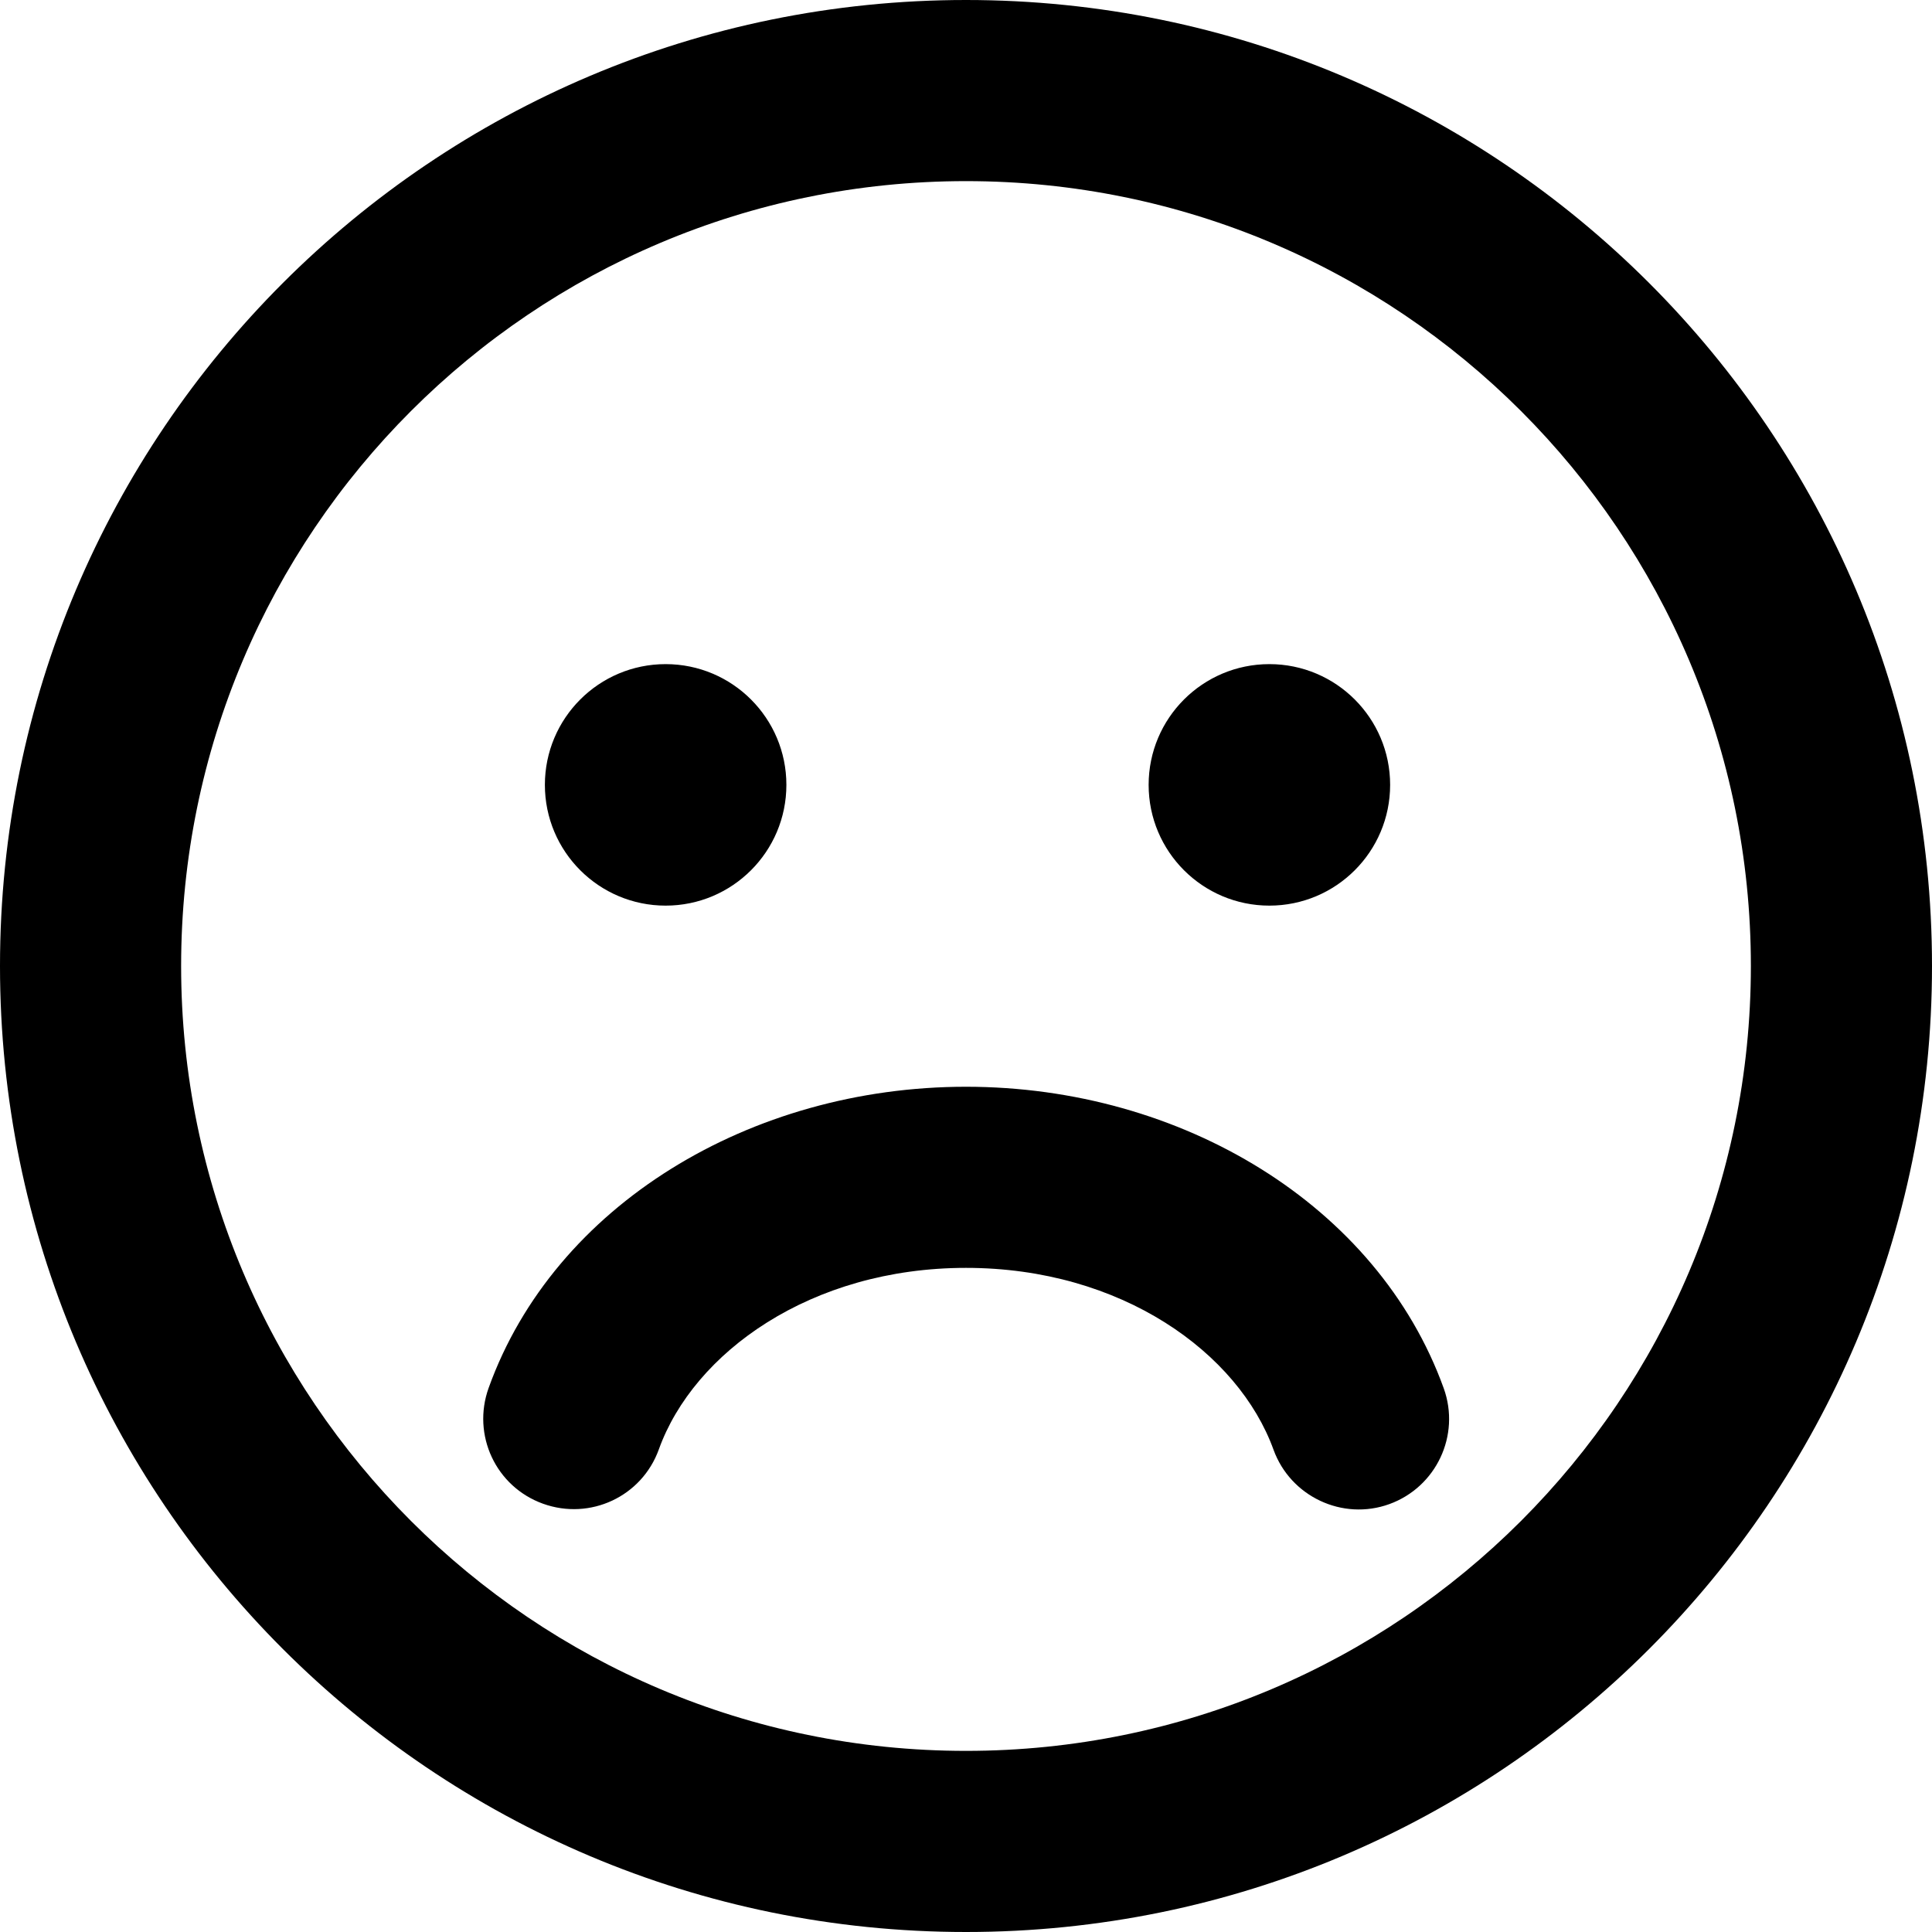
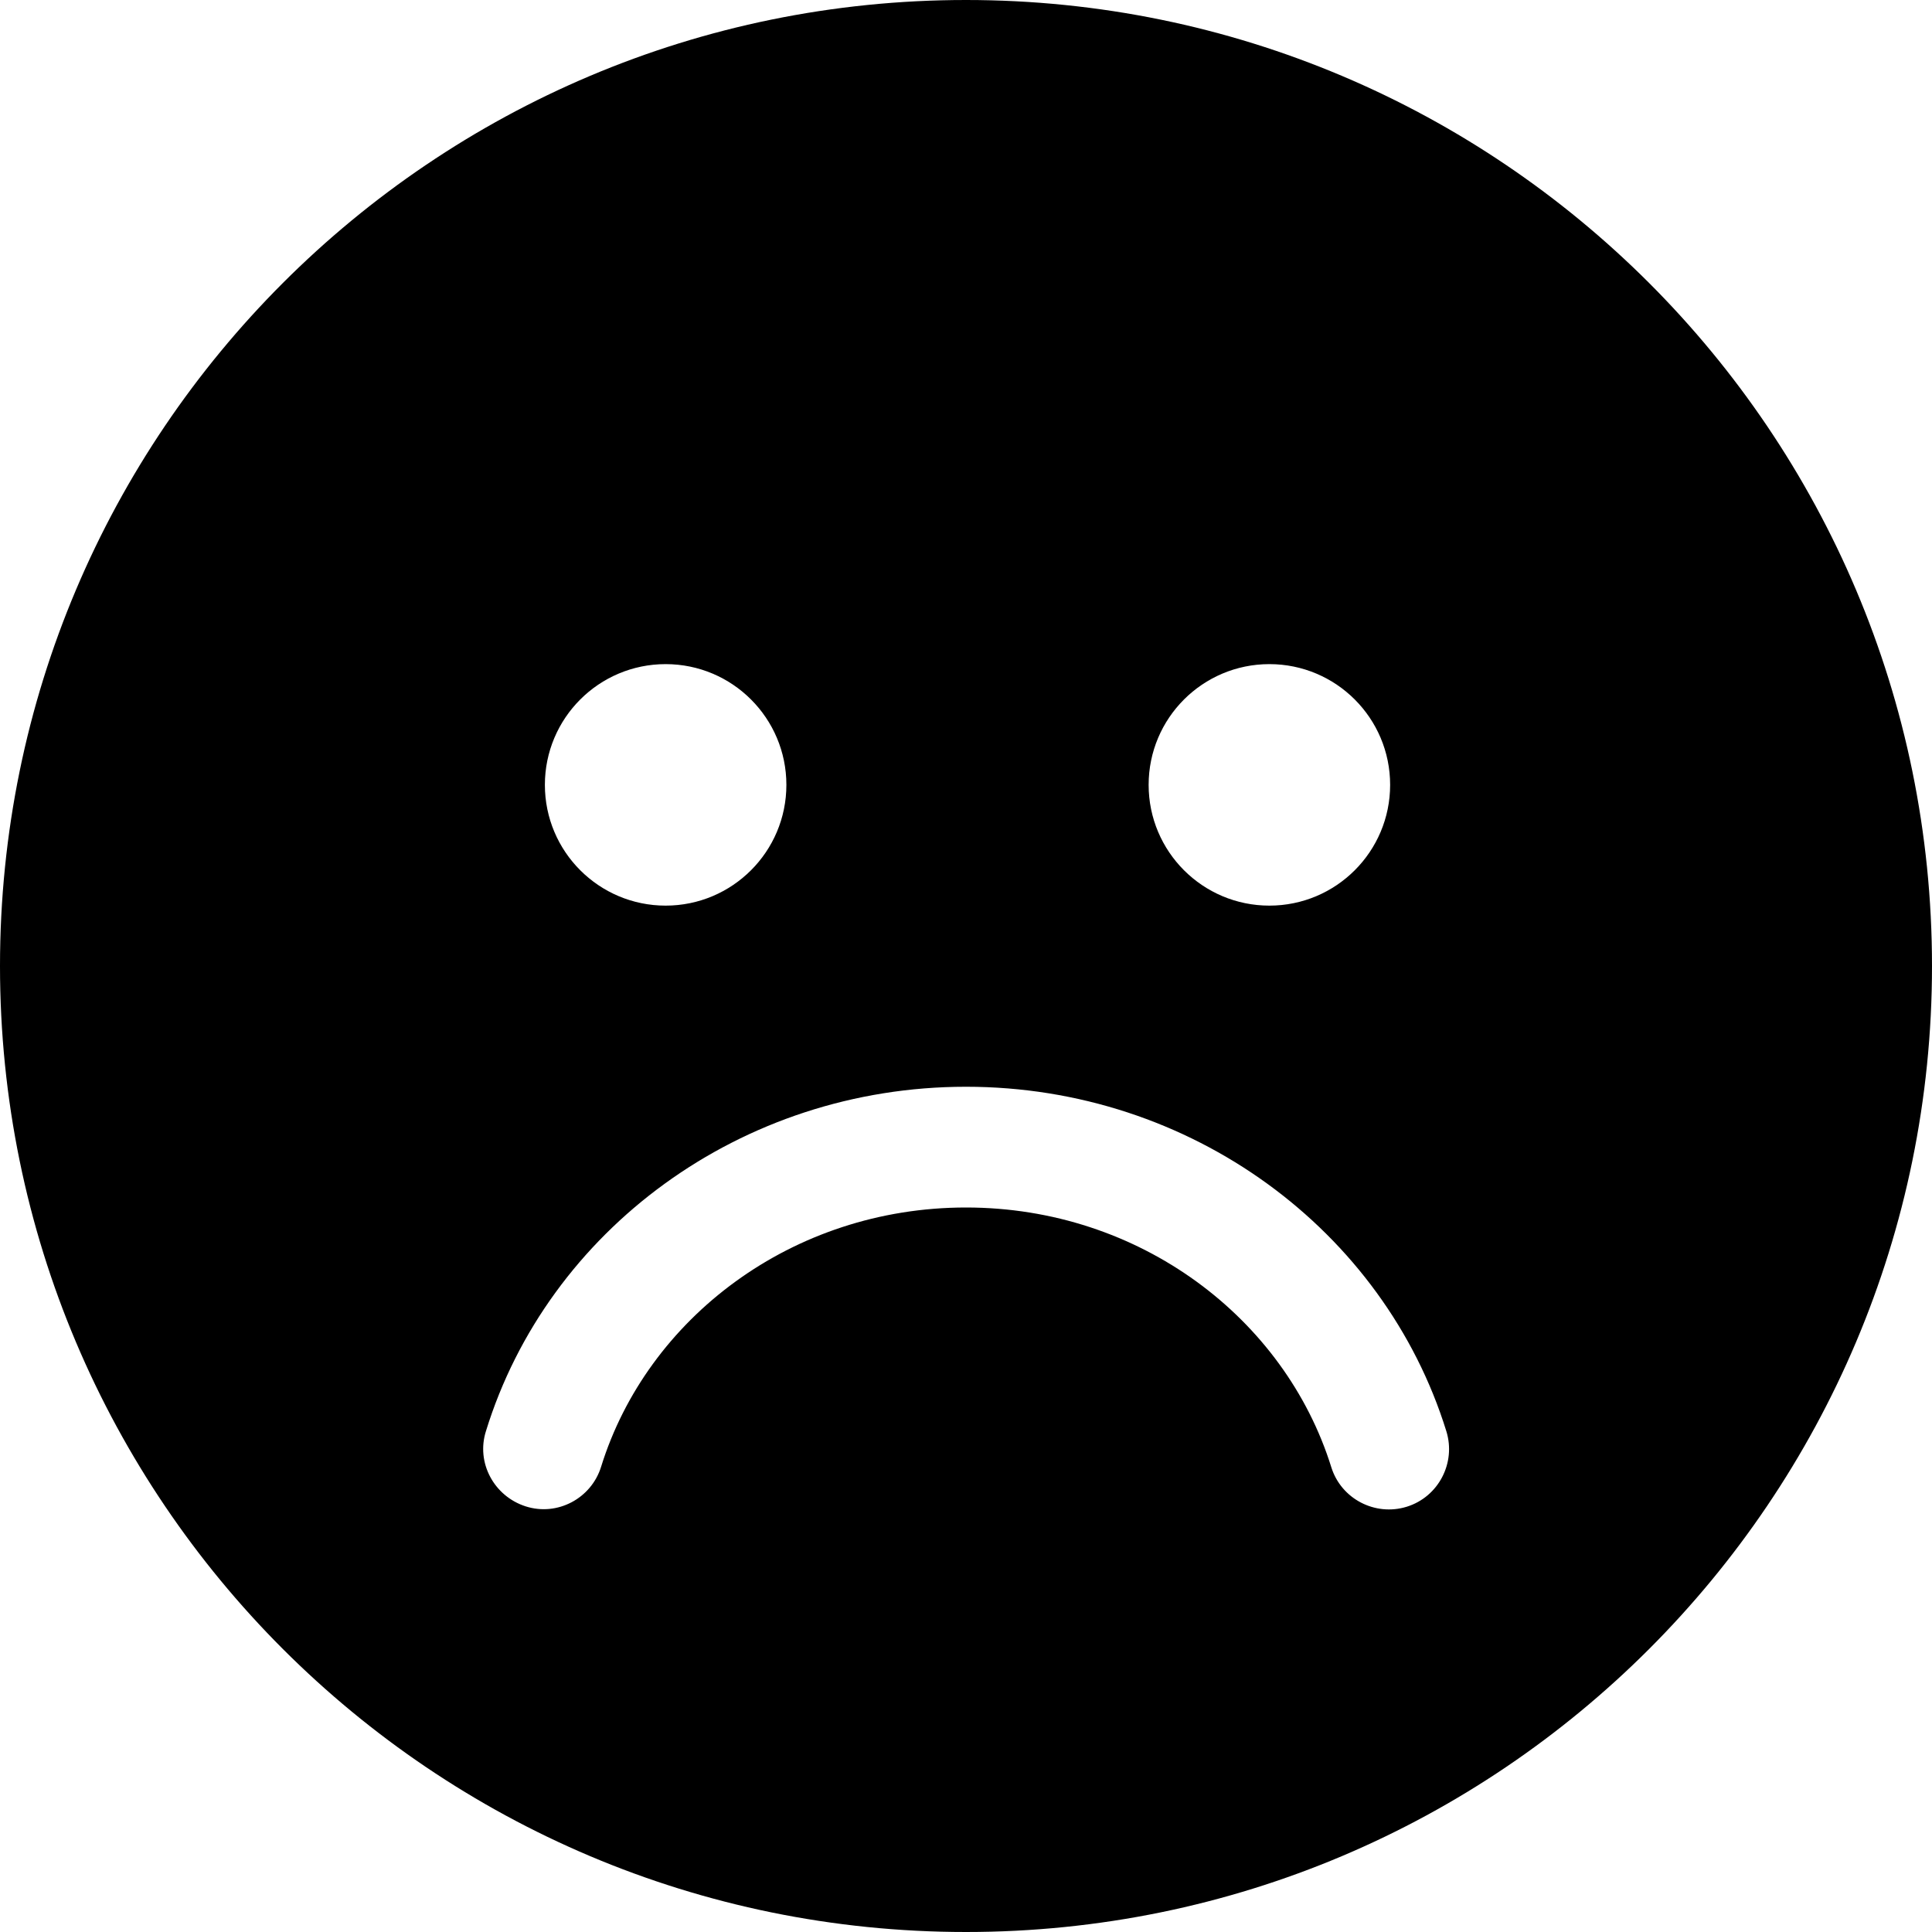
<svg xmlns="http://www.w3.org/2000/svg" viewBox="0 0 512 512">
-   <path d="M464 256A208 208 0 1 0 48 256a208 208 0 1 0 416 0zM0 256a256 256 0 1 1 512 0A256 256 0 1 1 0 256zM174.6 384.1c-4.5 12.5-18.2 18.9-30.7 14.4s-18.9-18.2-14.4-30.7C146.9 319.4 198.9 288 256 288s109.1 31.4 126.6 79.9c4.5 12.5-2 26.2-14.4 30.7s-26.2-2-30.7-14.4C328.2 358.5 297.2 336 256 336s-72.2 22.5-81.4 48.1zM144.4 208a32 32 0 1 1 64 0 32 32 0 1 1 -64 0zm192-32a32 32 0 1 1 0 64 32 32 0 1 1 0-64z" />
+   <path d="M256 512A256 256 0 1 0 256 0a256 256 0 1 0 0 512zM159.3 388.7c-2.6 8.4-11.6 13.2-20 10.5s-13.2-11.6-10.5-20C145.2 326.1 196.3 288 256 288s110.8 38.1 127.3 91.3c2.6 8.4-2.1 17.4-10.5 20s-17.4-2.1-20-10.5C340.5 349.4 302.1 320 256 320s-84.5 29.4-96.7 68.7zM144.4 208a32 32 0 1 1 64 0 32 32 0 1 1 -64 0zm192-32a32 32 0 1 1 0 64 32 32 0 1 1 0-64z" />
</svg>
